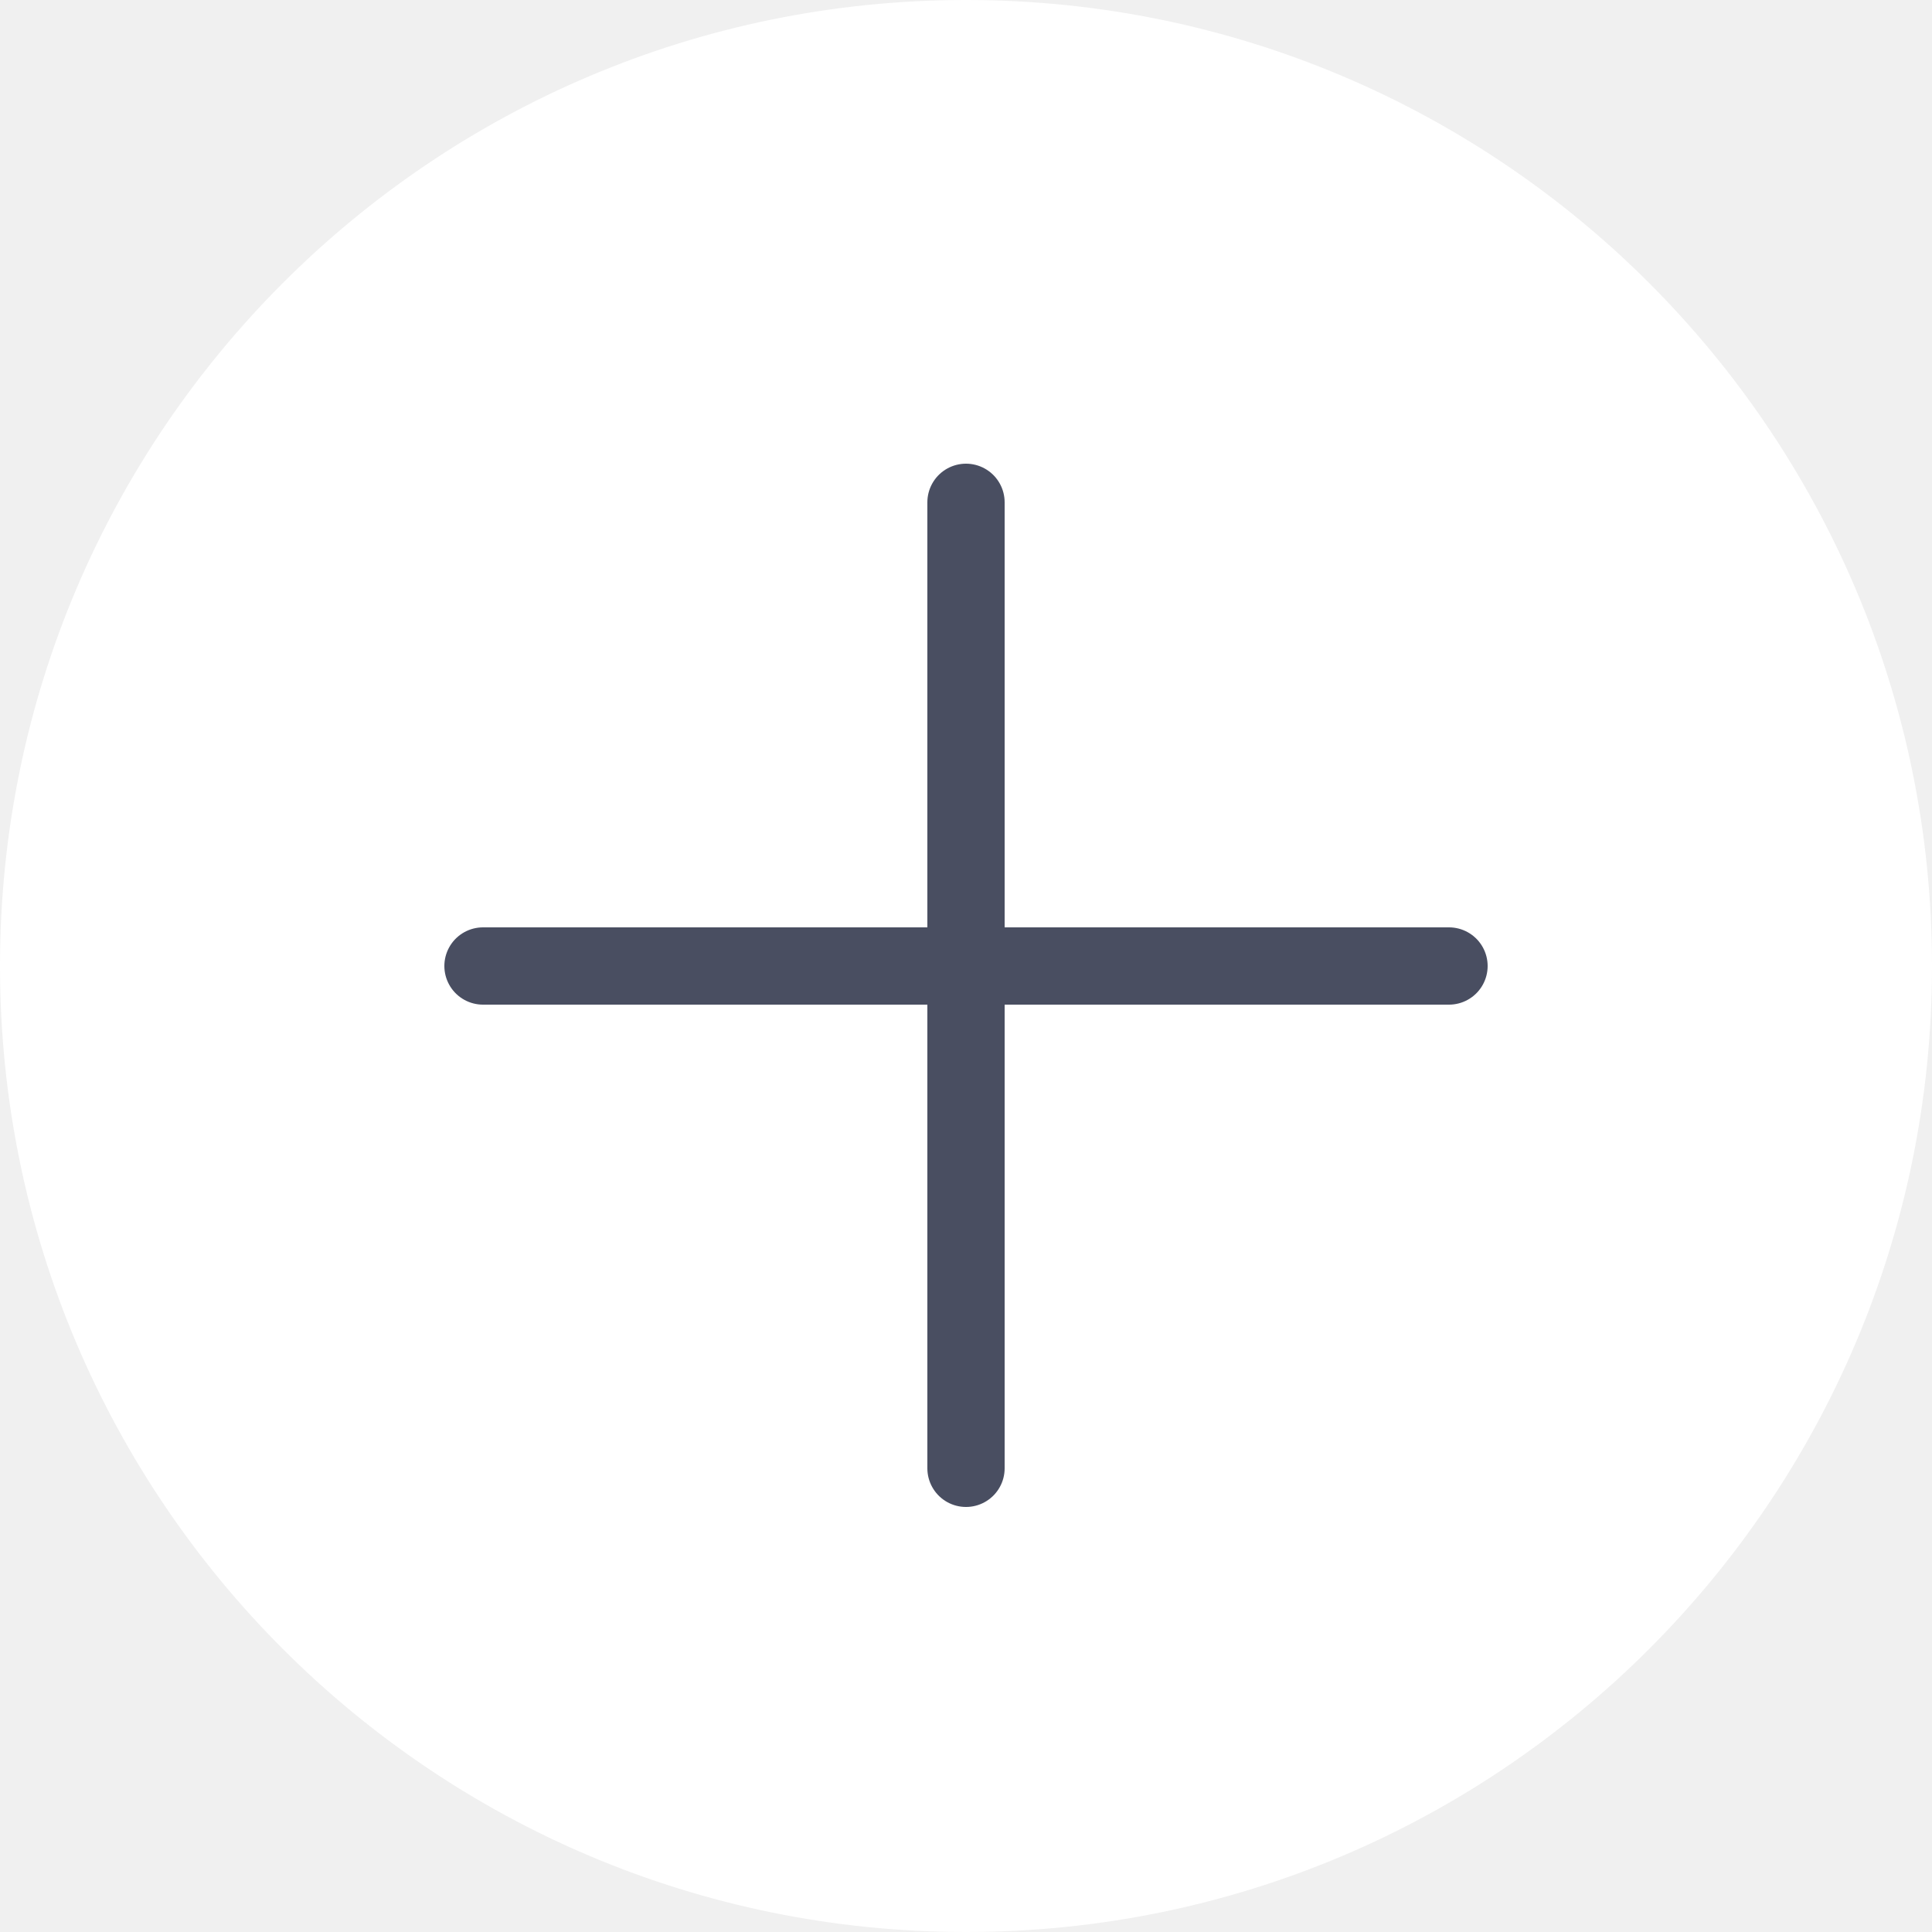
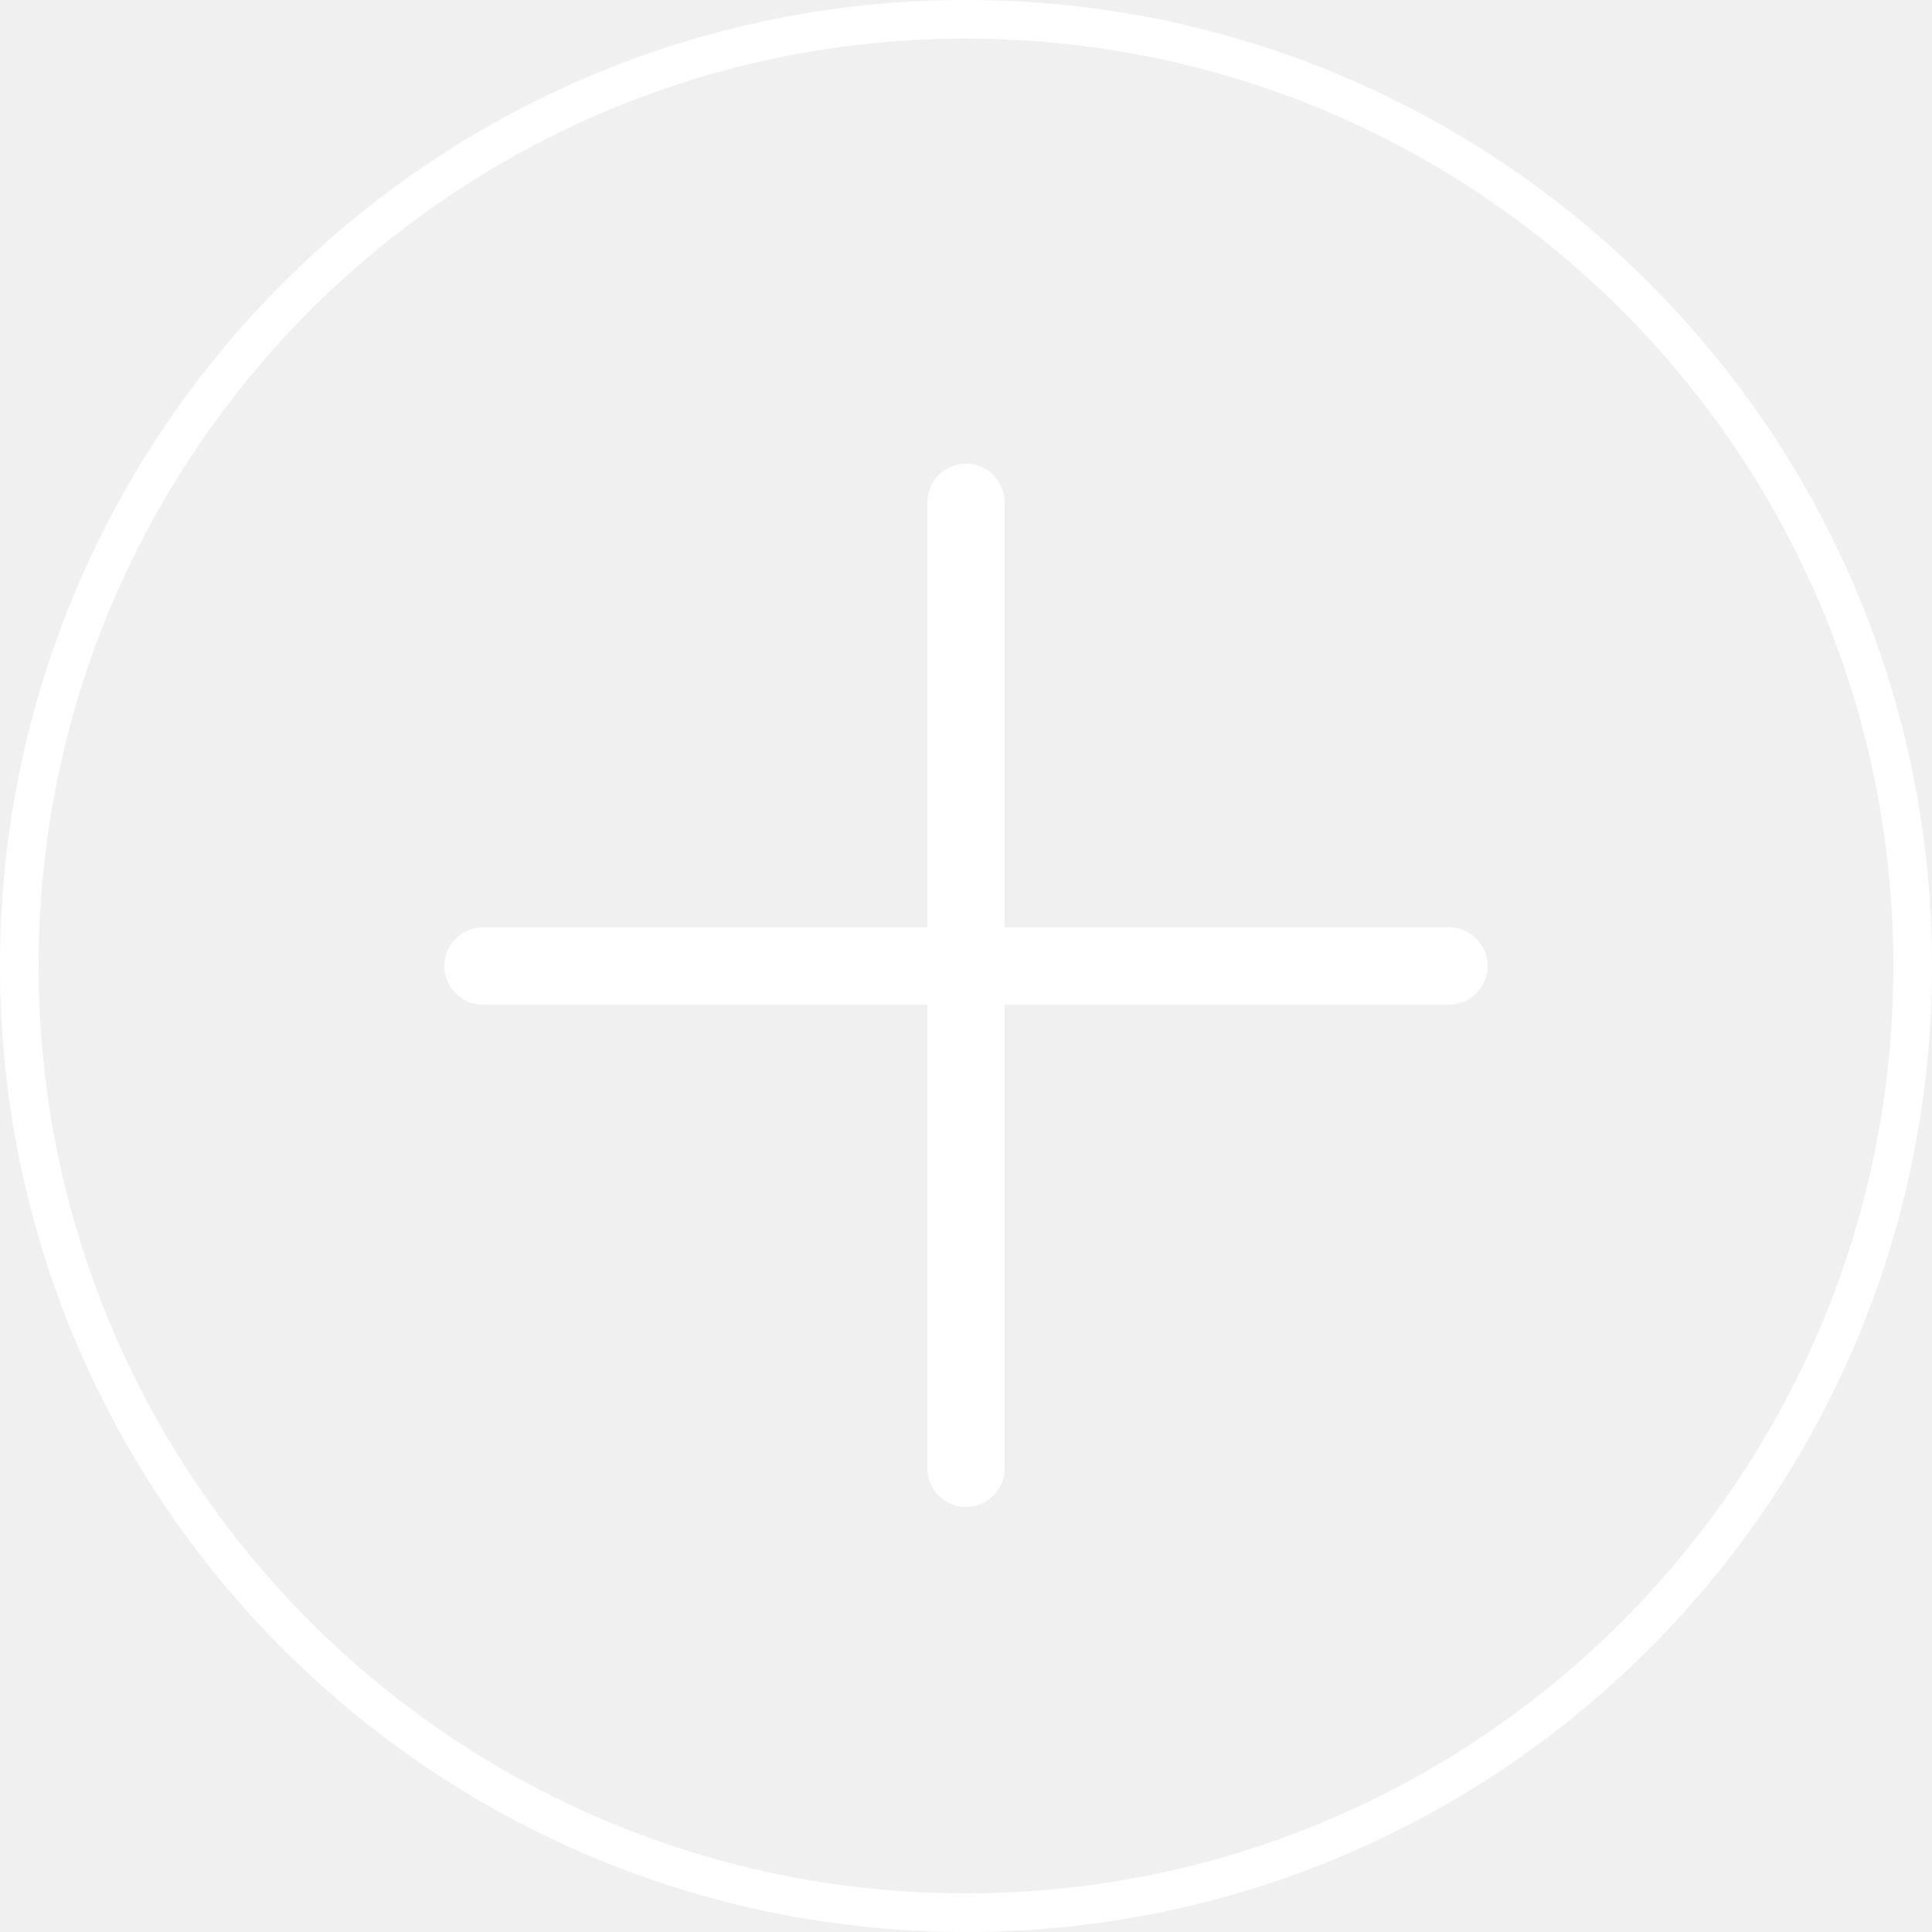
<svg xmlns="http://www.w3.org/2000/svg" width="50px" height="50px" viewBox="0 0 50 50" version="1.1">
  <g id="Page-1" stroke="none" stroke-width="1" fill="none" fill-rule="evenodd">
-     <g id="plus">
-       <circle id="Oval" fill="#FFFFFF" fill-rule="nonzero" cx="25" cy="25" r="25" />
-       <line x1="25" y1="13" x2="25" y2="38" id="Path" stroke="#494E61" stroke-width="2" stroke-linecap="round" stroke-linejoin="round" />
-       <line x1="37.5" y1="25" x2="12.5" y2="25" id="Path" stroke="#494E61" stroke-width="2" stroke-linecap="round" stroke-linejoin="round" />
+     <g id="add" stroke="#FFFFFF">
+       <circle id="Oval" fill-rule="nonzero" cx="25" cy="25" r="24.5" />
+       <line x1="25" y1="13" x2="25" y2="38" id="Path" stroke-width="2" stroke-linecap="round" stroke-linejoin="round" />
+       <line x1="37.5" y1="25" x2="12.5" y2="25" id="Path" stroke-width="2" stroke-linecap="round" stroke-linejoin="round" />
    </g>
  </g>
</svg>
